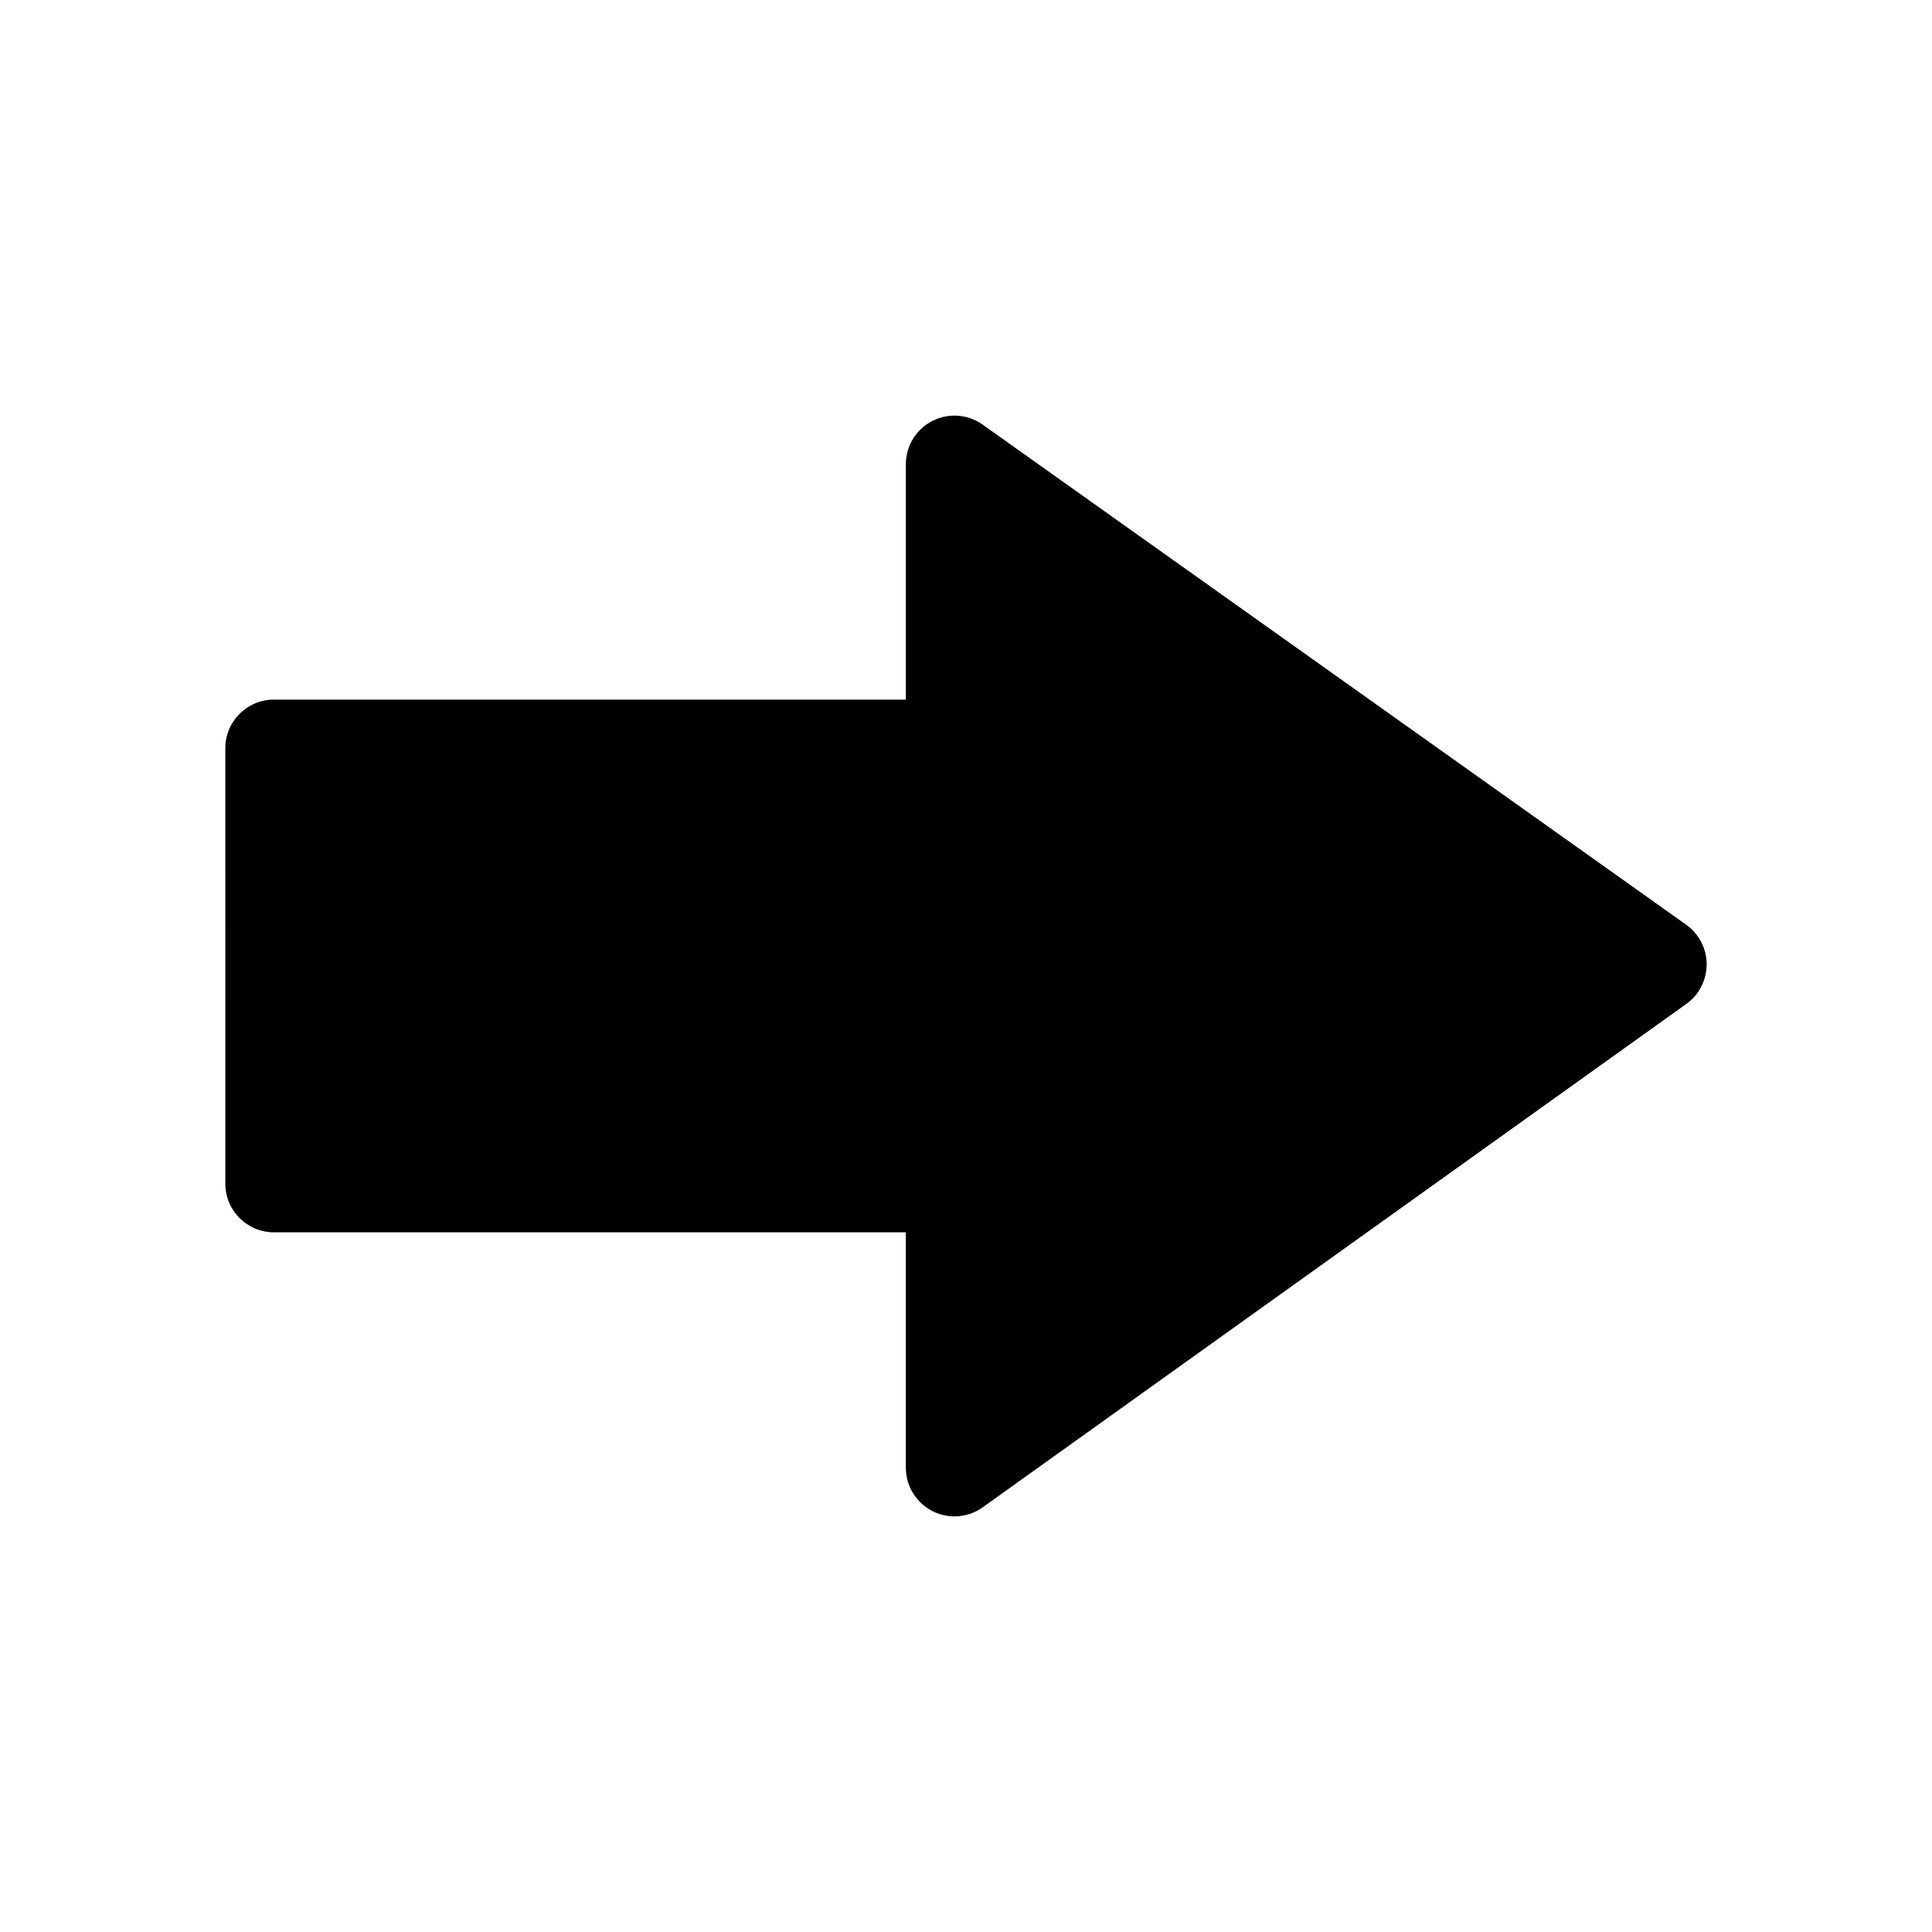
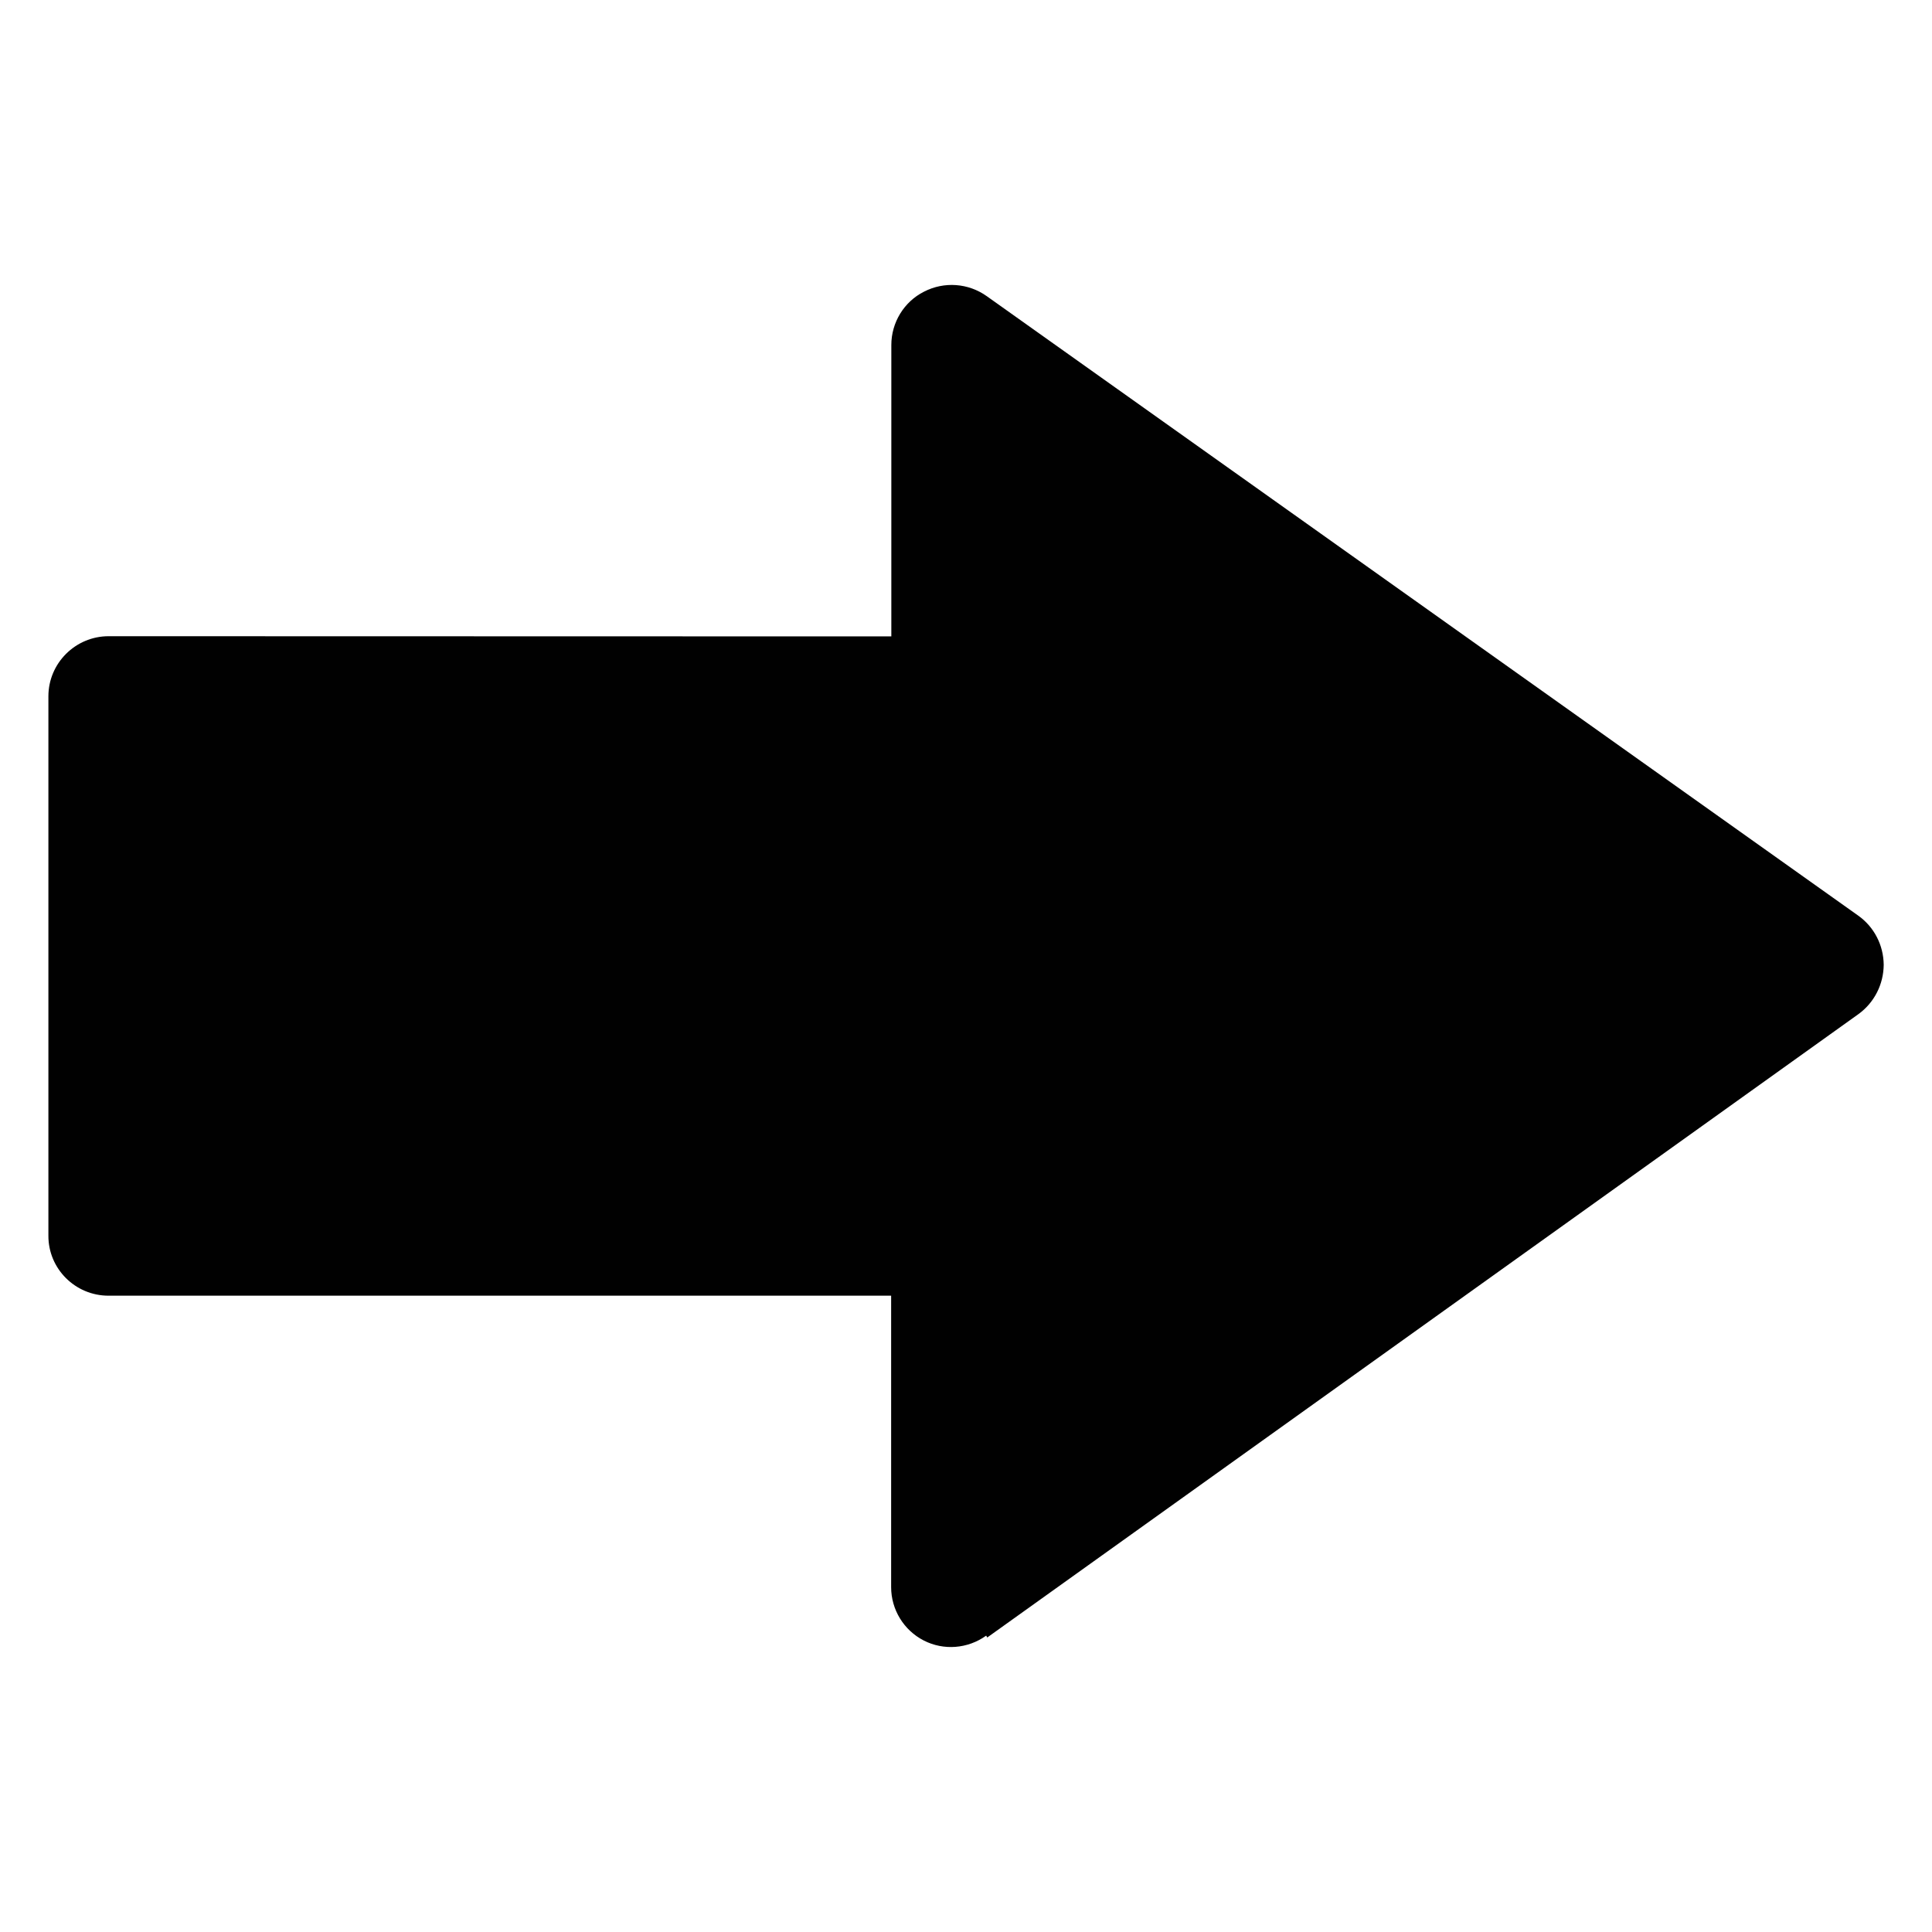
- <svg xmlns="http://www.w3.org/2000/svg" width="100" height="100" viewBox="0 0 100 100">
-   <path d="M50.868 78.016l36.418-26.055c.66-.471 1.049-1.233 1.051-2.043 0-.006 0-.006 0-.006 -.002-.815-.396-1.575-1.059-2.048L50.86 21.977c-.767-.546-1.776-.616-2.612-.183 -.835.426-1.361 1.292-1.361 2.236v12.183l-32.709-.001c-1.39 0-2.515 1.125-2.515 2.516l.001 22.541c-.001 1.389 1.124 2.515 2.516 2.516h32.706v12.187c0 .94.53 1.803 1.366 2.237 .837.432 1.848.358 2.616-.193Z" />
+ <svg xmlns="http://www.w3.org/2000/svg" id="Layer_1" data-name="Layer 1" viewBox="0 0 200 200">
+   <defs>
+     <style>
+       .cls-1 {
+         fill: #010101;
+       }
+     </style>
+   </defs>
+   <path class="cls-1" d="M102.19,169.52l90.21-64.55c1.63-1.19,2.58-3.07,2.6-5.08v-.02c-.02-2.03-.99-3.91-2.63-5.08L102.15,30.66c-1.91-1.36-4.41-1.54-6.49-.47-2.08,1.04-3.39,3.2-3.39,5.52v30.17l-81.02-.02c-3.44,0-6.24,2.79-6.24,6.22v55.83c-.02,3.42,2.77,6.22,6.23,6.22h81.01v30.17c0,2.33,1.31,4.46,3.37,5.52s4.56.87,6.47-.5l.11.2Z" />
</svg>
